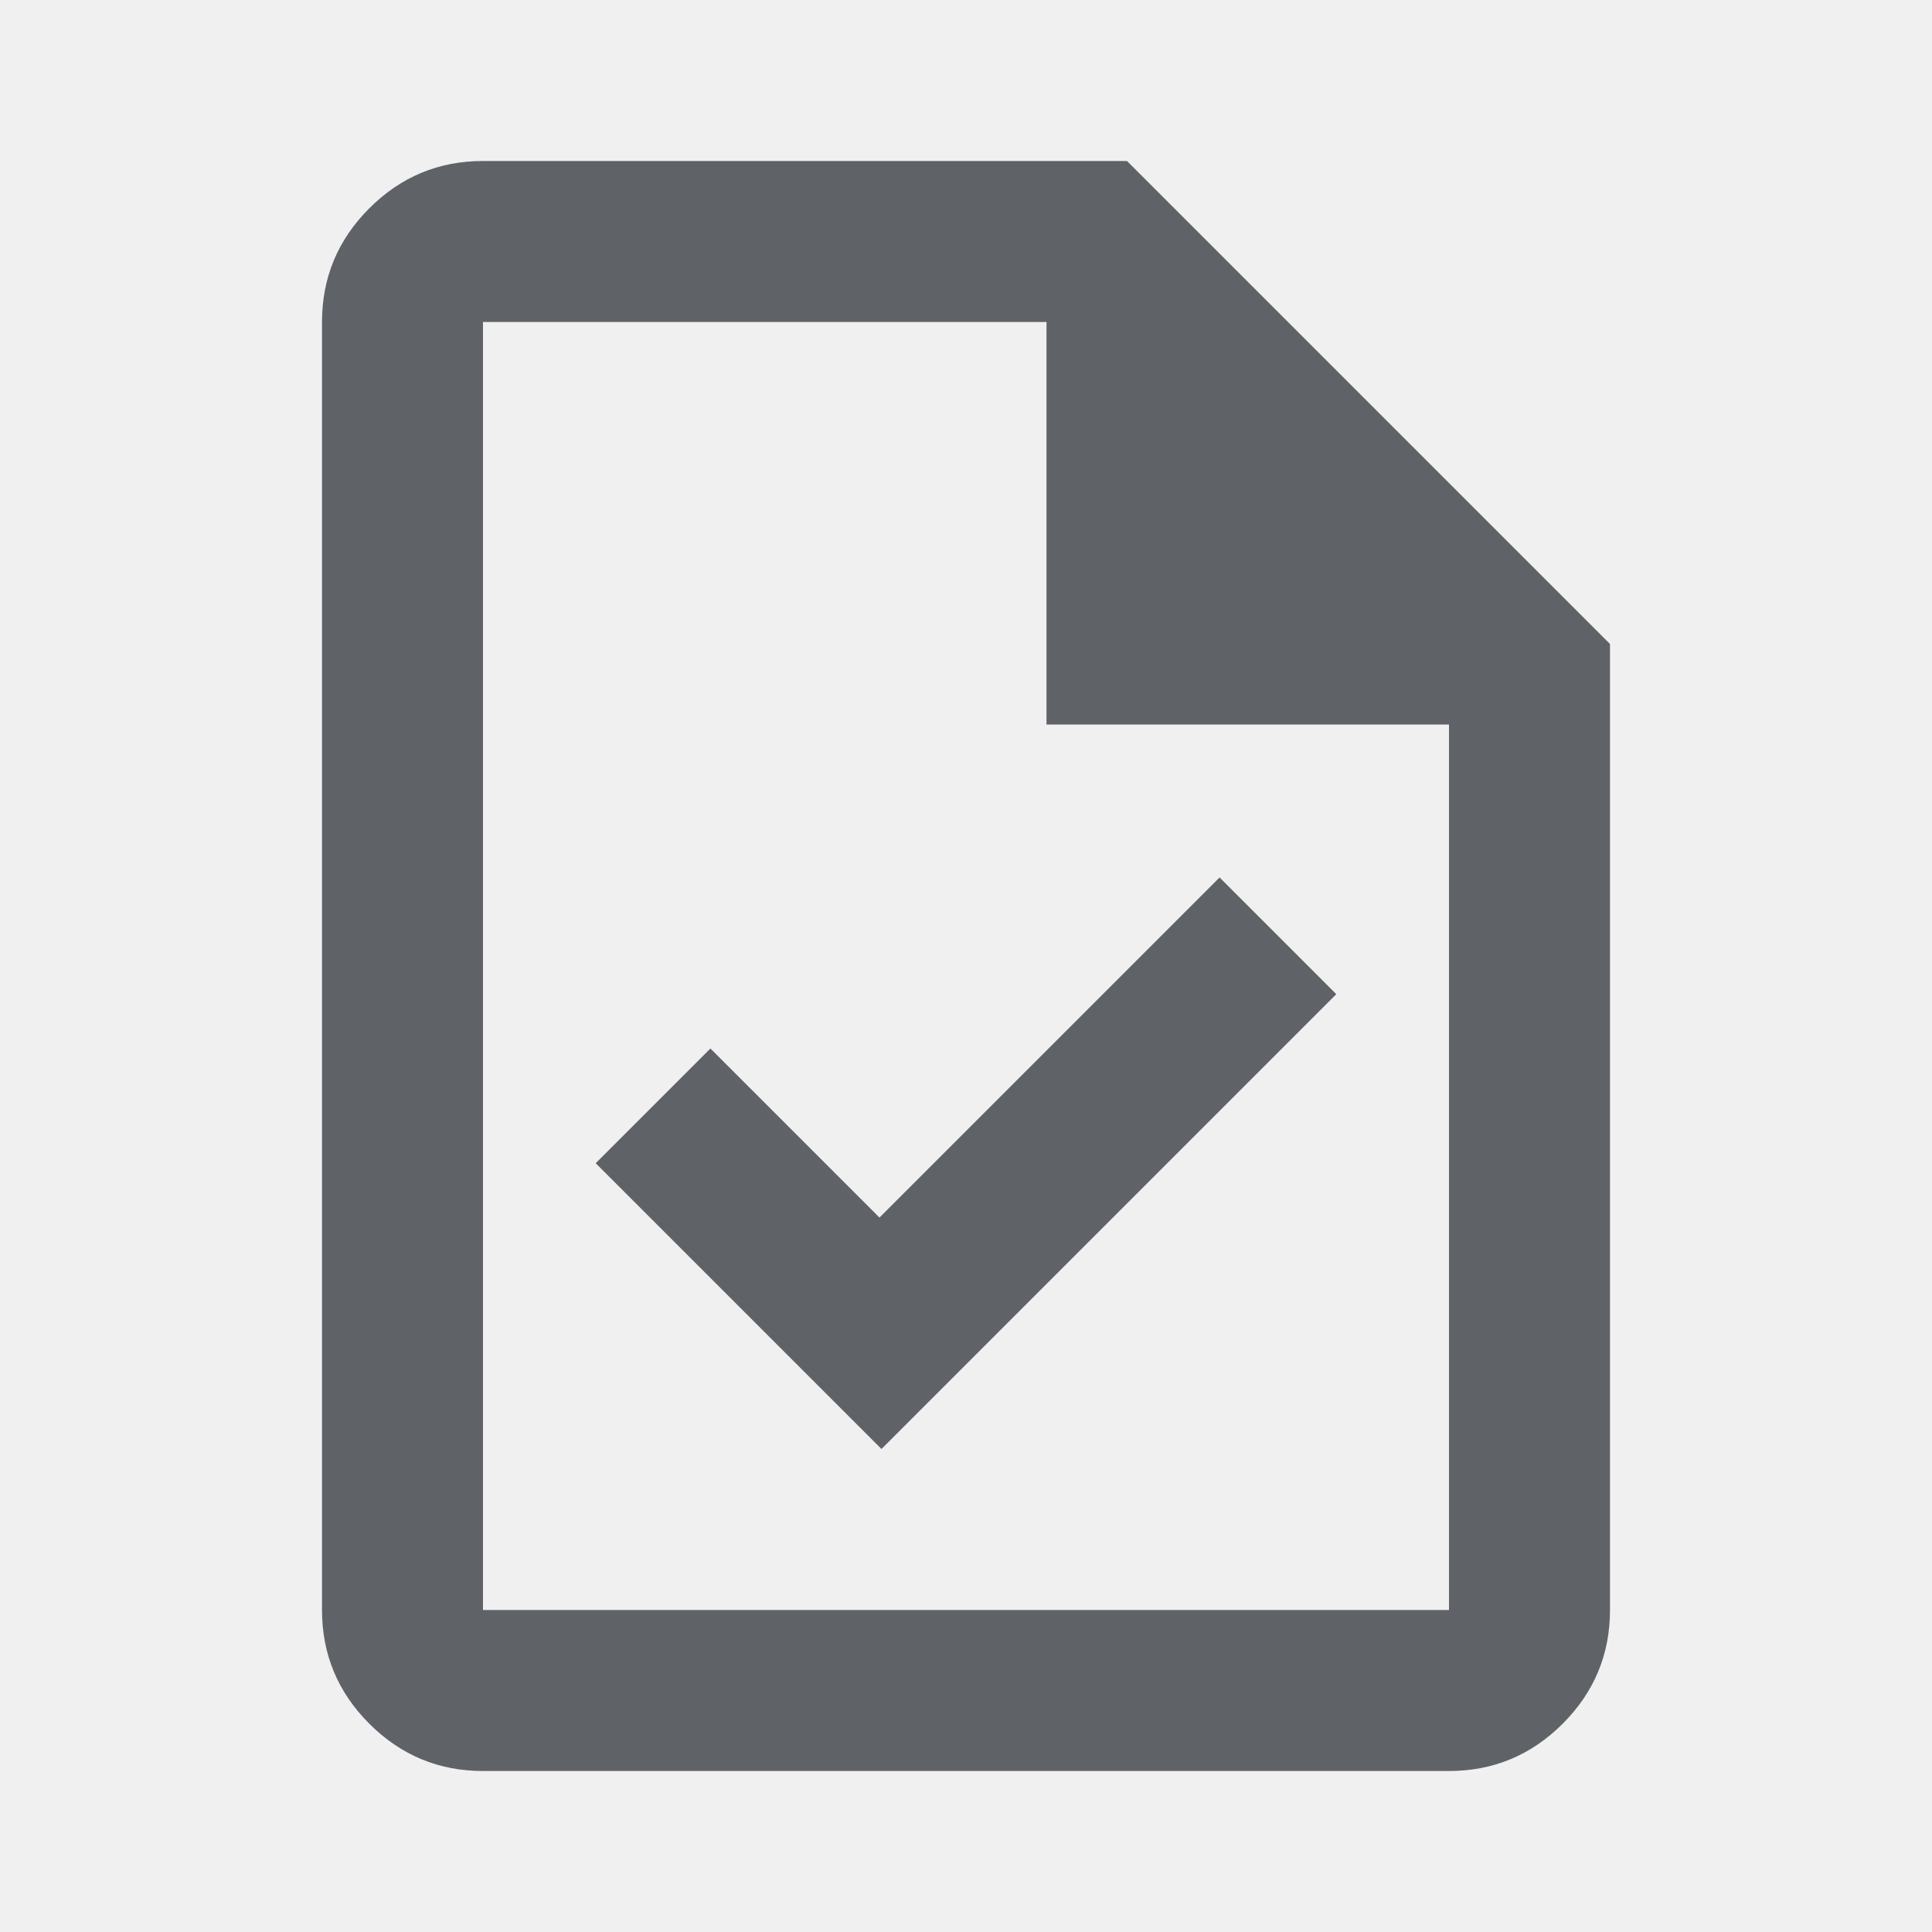
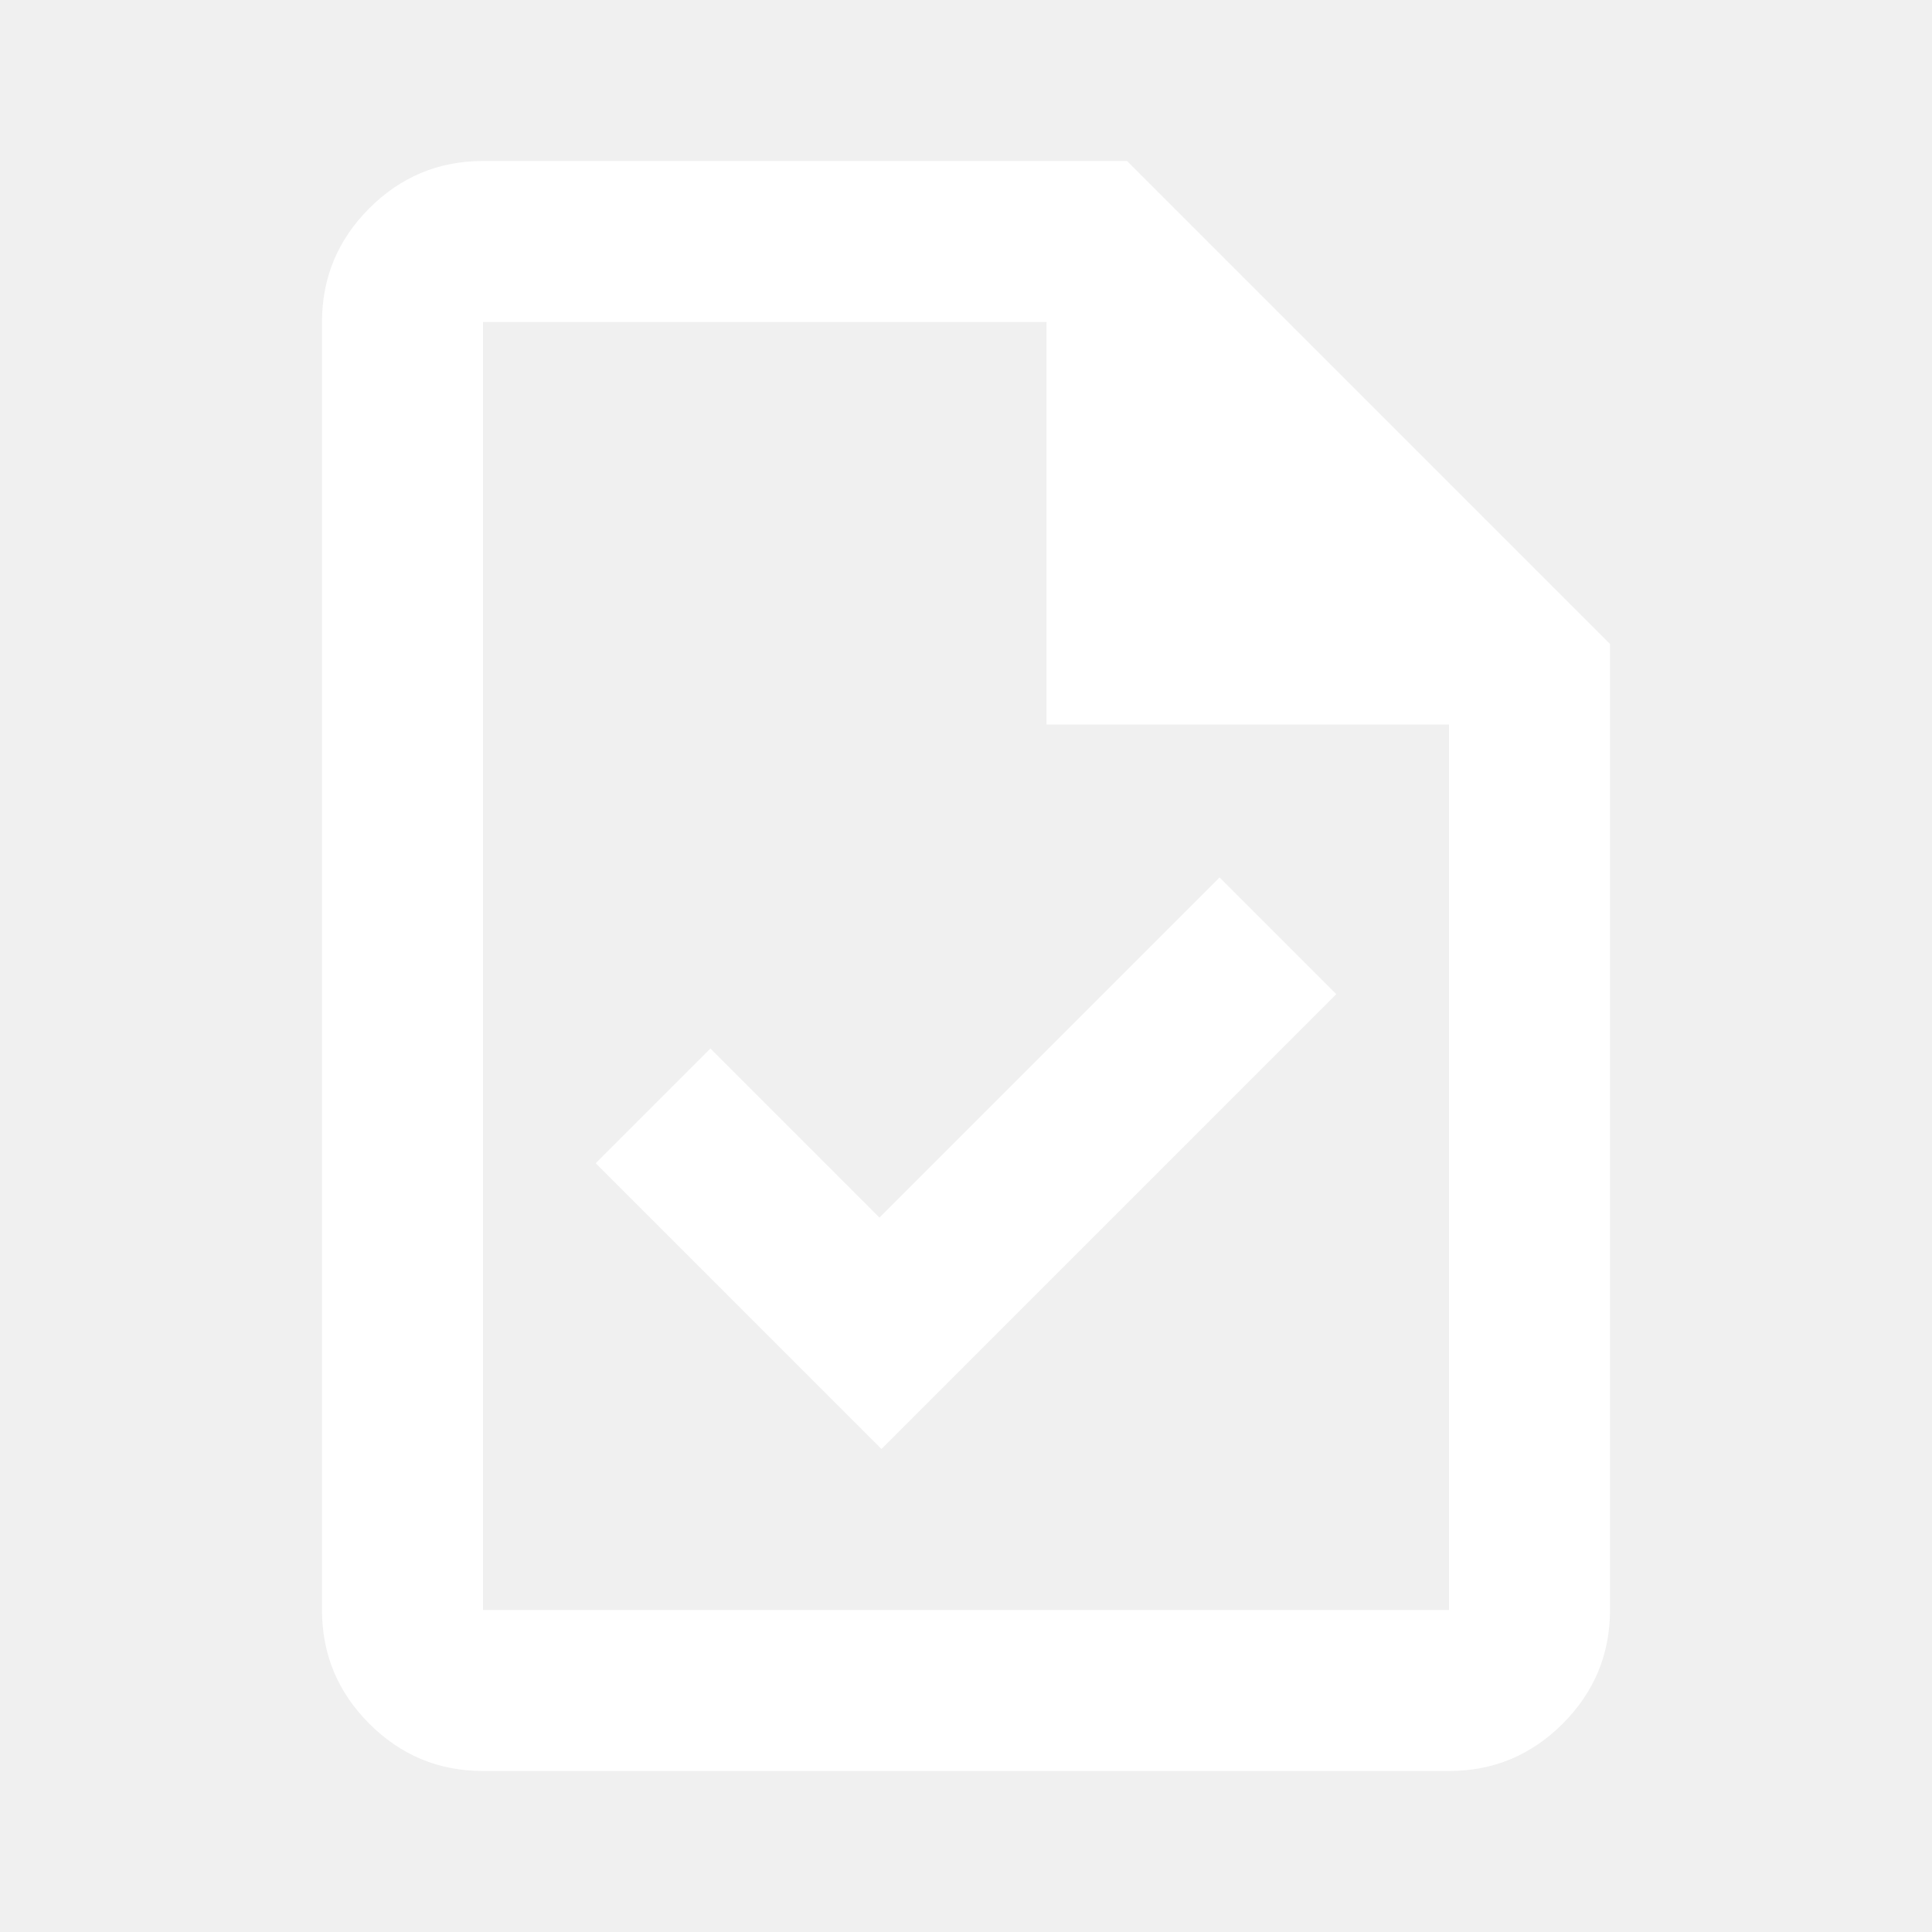
- <svg xmlns="http://www.w3.org/2000/svg" height="24px" viewBox="0 -960 960 960" width="24px" fill="#5f6368">
+ <svg xmlns="http://www.w3.org/2000/svg" height="24px" viewBox="0 -960 960 960" width="24px" fill="#FFFFFF">
  <path d="m438-240 226-226-58-58-169 169-84-84-57 57 142 142ZM240-80q-33 0-56.5-23.5T160-160v-640q0-33 23.5-56.5T240-880h320l240 240v480q0 33-23.5 56.5T720-80H240Zm280-520v-200H240v640h480v-440H520ZM240-800v200-200 640-640Z" />
</svg>
